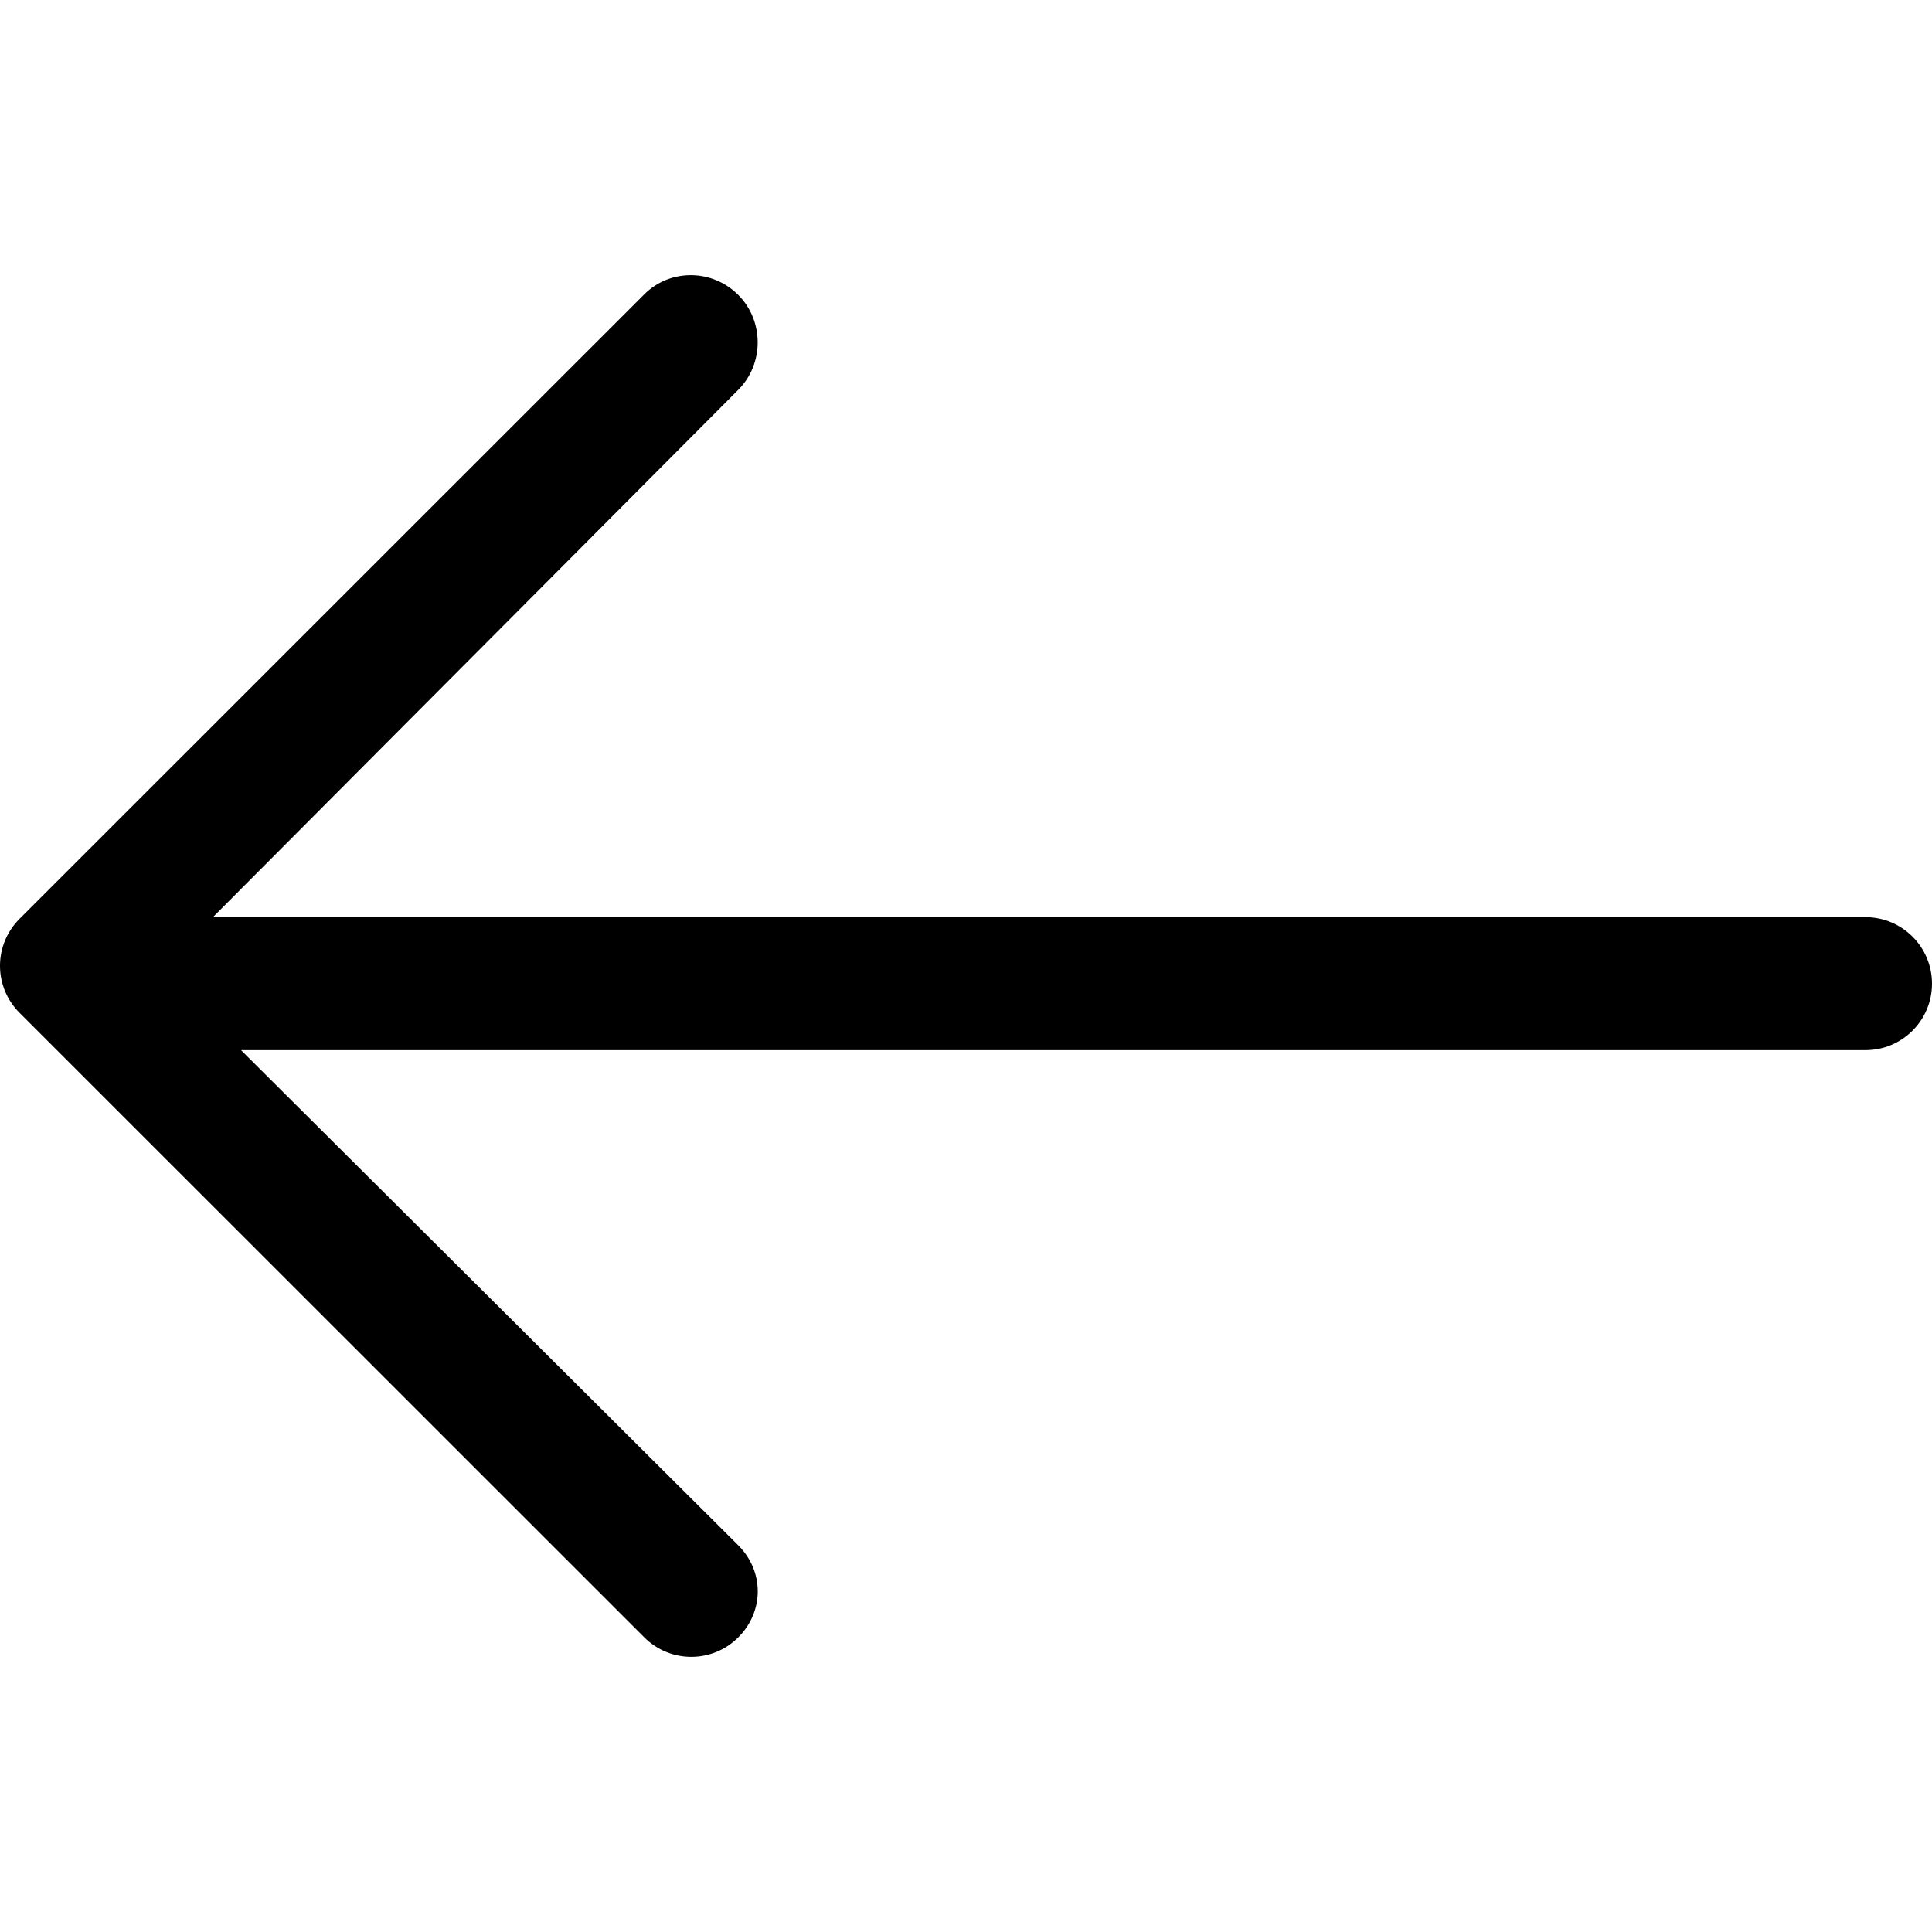
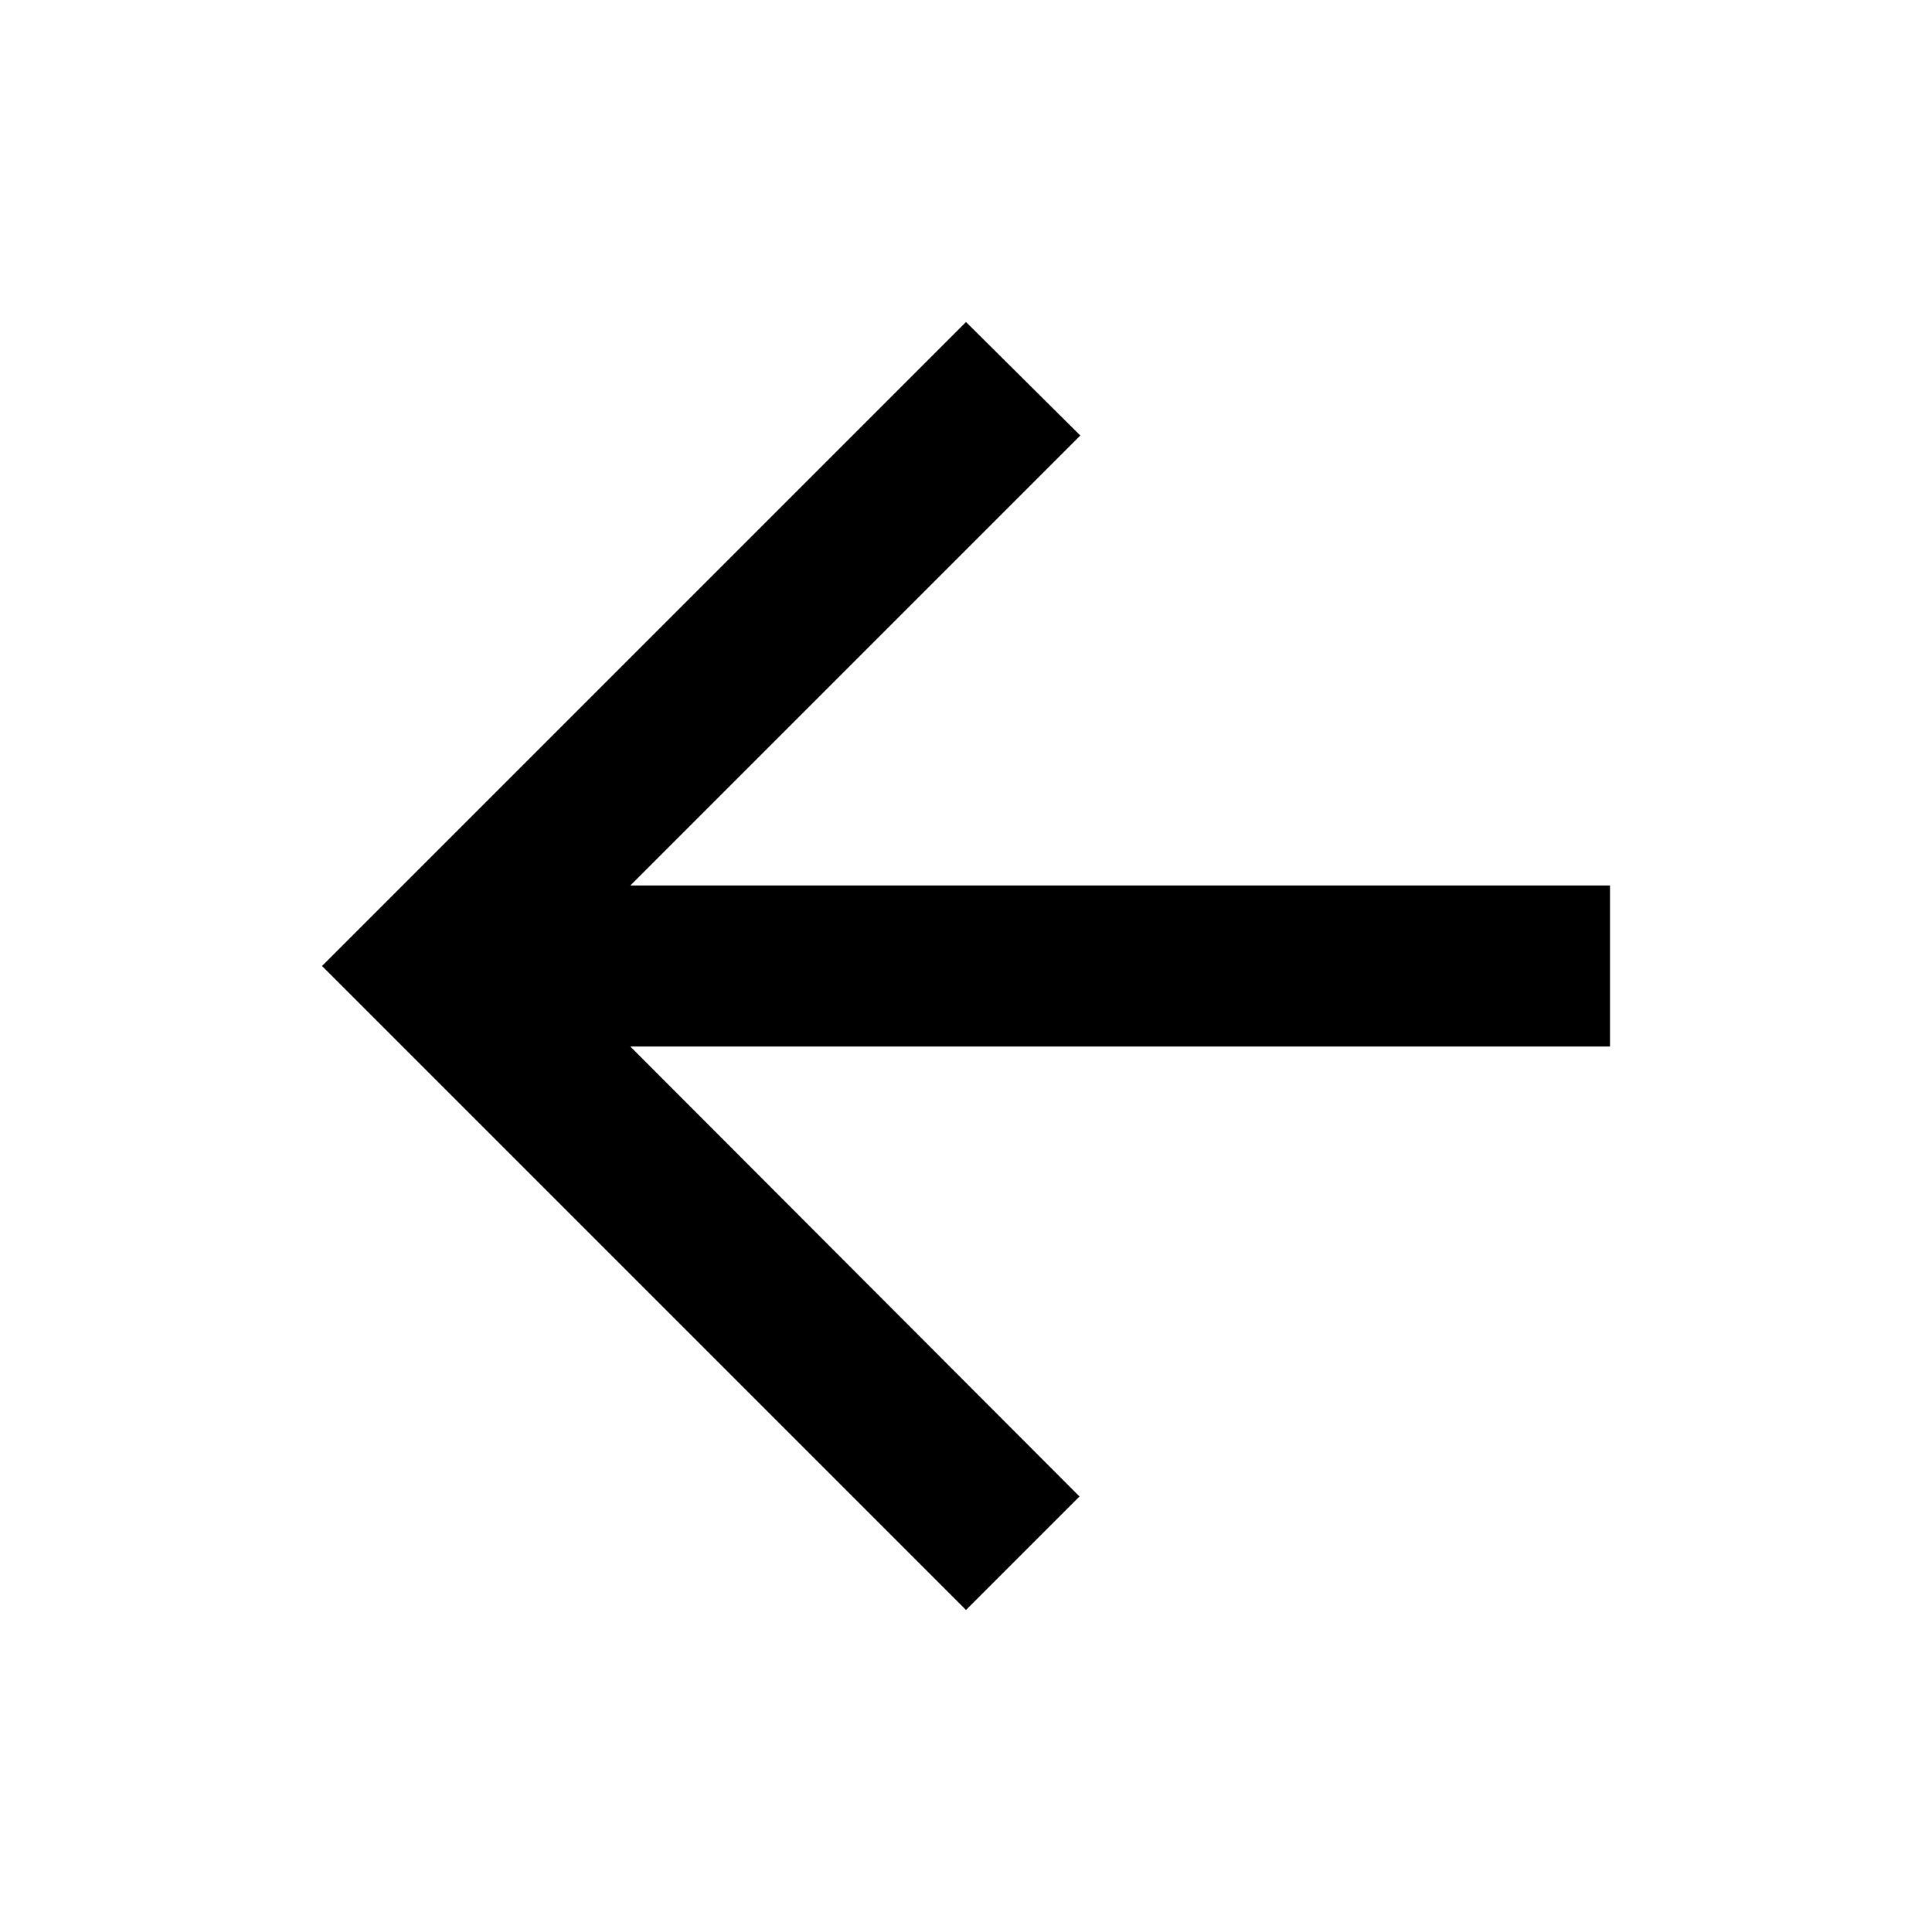
- <svg xmlns="http://www.w3.org/2000/svg" version="1.1" id="Capa_1" x="0px" y="0px" viewBox="0 0 58.126 58.126" style="enable-background:new 0 0 58.126 58.126;" xml:space="preserve">
-   <g>
-     <g>
-       <path d="M19.384,49.261c0.391,0.391,0.902,0.586,1.414,0.586s1.023-0.195,1.414-0.586c0.781-0.781,0.781-1.988,0-2.769    L7.251,31.594h48.875c1.104,0,2-0.896,2-2s-0.896-2-2-2H6.406L22.21,11.73c0.781-0.781,0.781-2.077,0-2.858    s-2.047-0.796-2.828-0.015L0.586,27.646C0.211,28.021,0,28.526,0,29.057s0.211,1.037,0.586,1.412L19.384,49.261z" />
-     </g>
-   </g>
-   <g>
- </g>
-   <g>
- </g>
-   <g>
- </g>
-   <g>
- </g>
-   <g>
- </g>
-   <g>
- </g>
-   <g>
- </g>
-   <g>
- </g>
-   <g>
- </g>
-   <g>
- </g>
-   <g>
- </g>
-   <g>
- </g>
-   <g>
- </g>
-   <g>
- </g>
-   <g>
- </g>
+ <svg xmlns="http://www.w3.org/2000/svg" width="24" height="24" viewBox="0 0 24 24">
+   <path d="M0 0h24v24H0z" fill="none" />
+   <path d="M20 11H7.83l5.59-5.59L12 4l-8 8 8 8 1.41-1.41L7.83 13H20v-2z" />
</svg>
